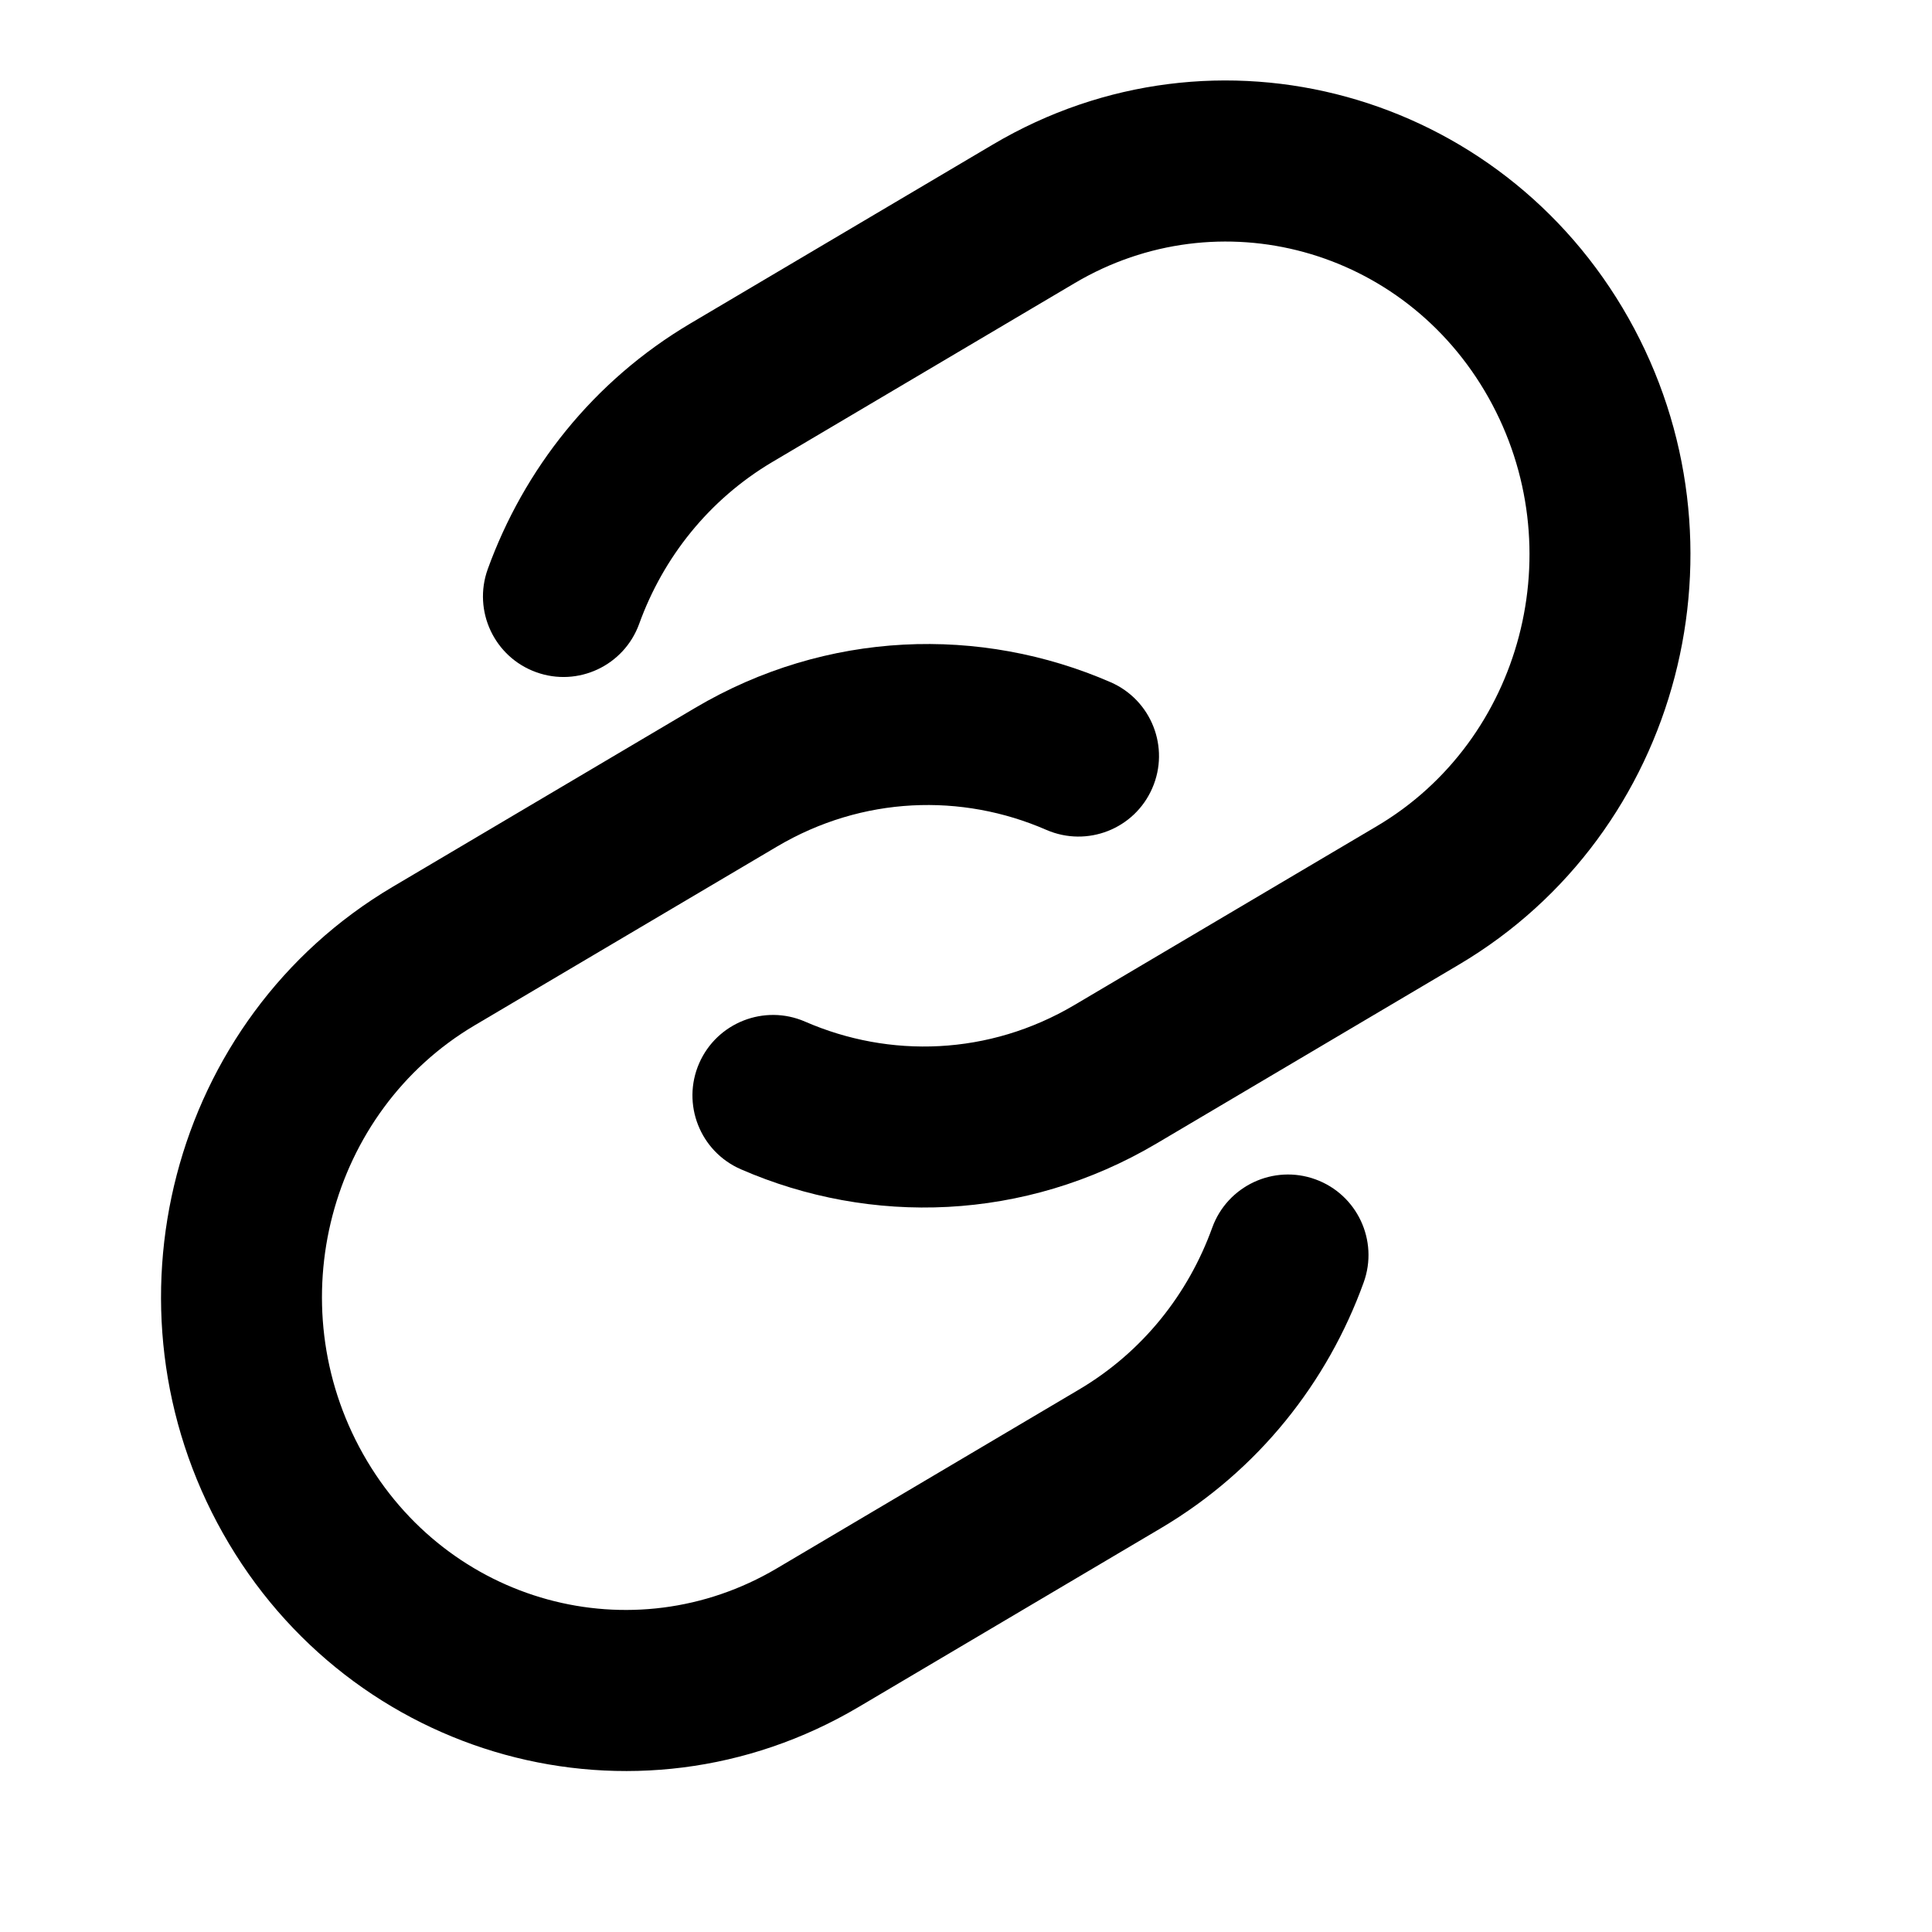
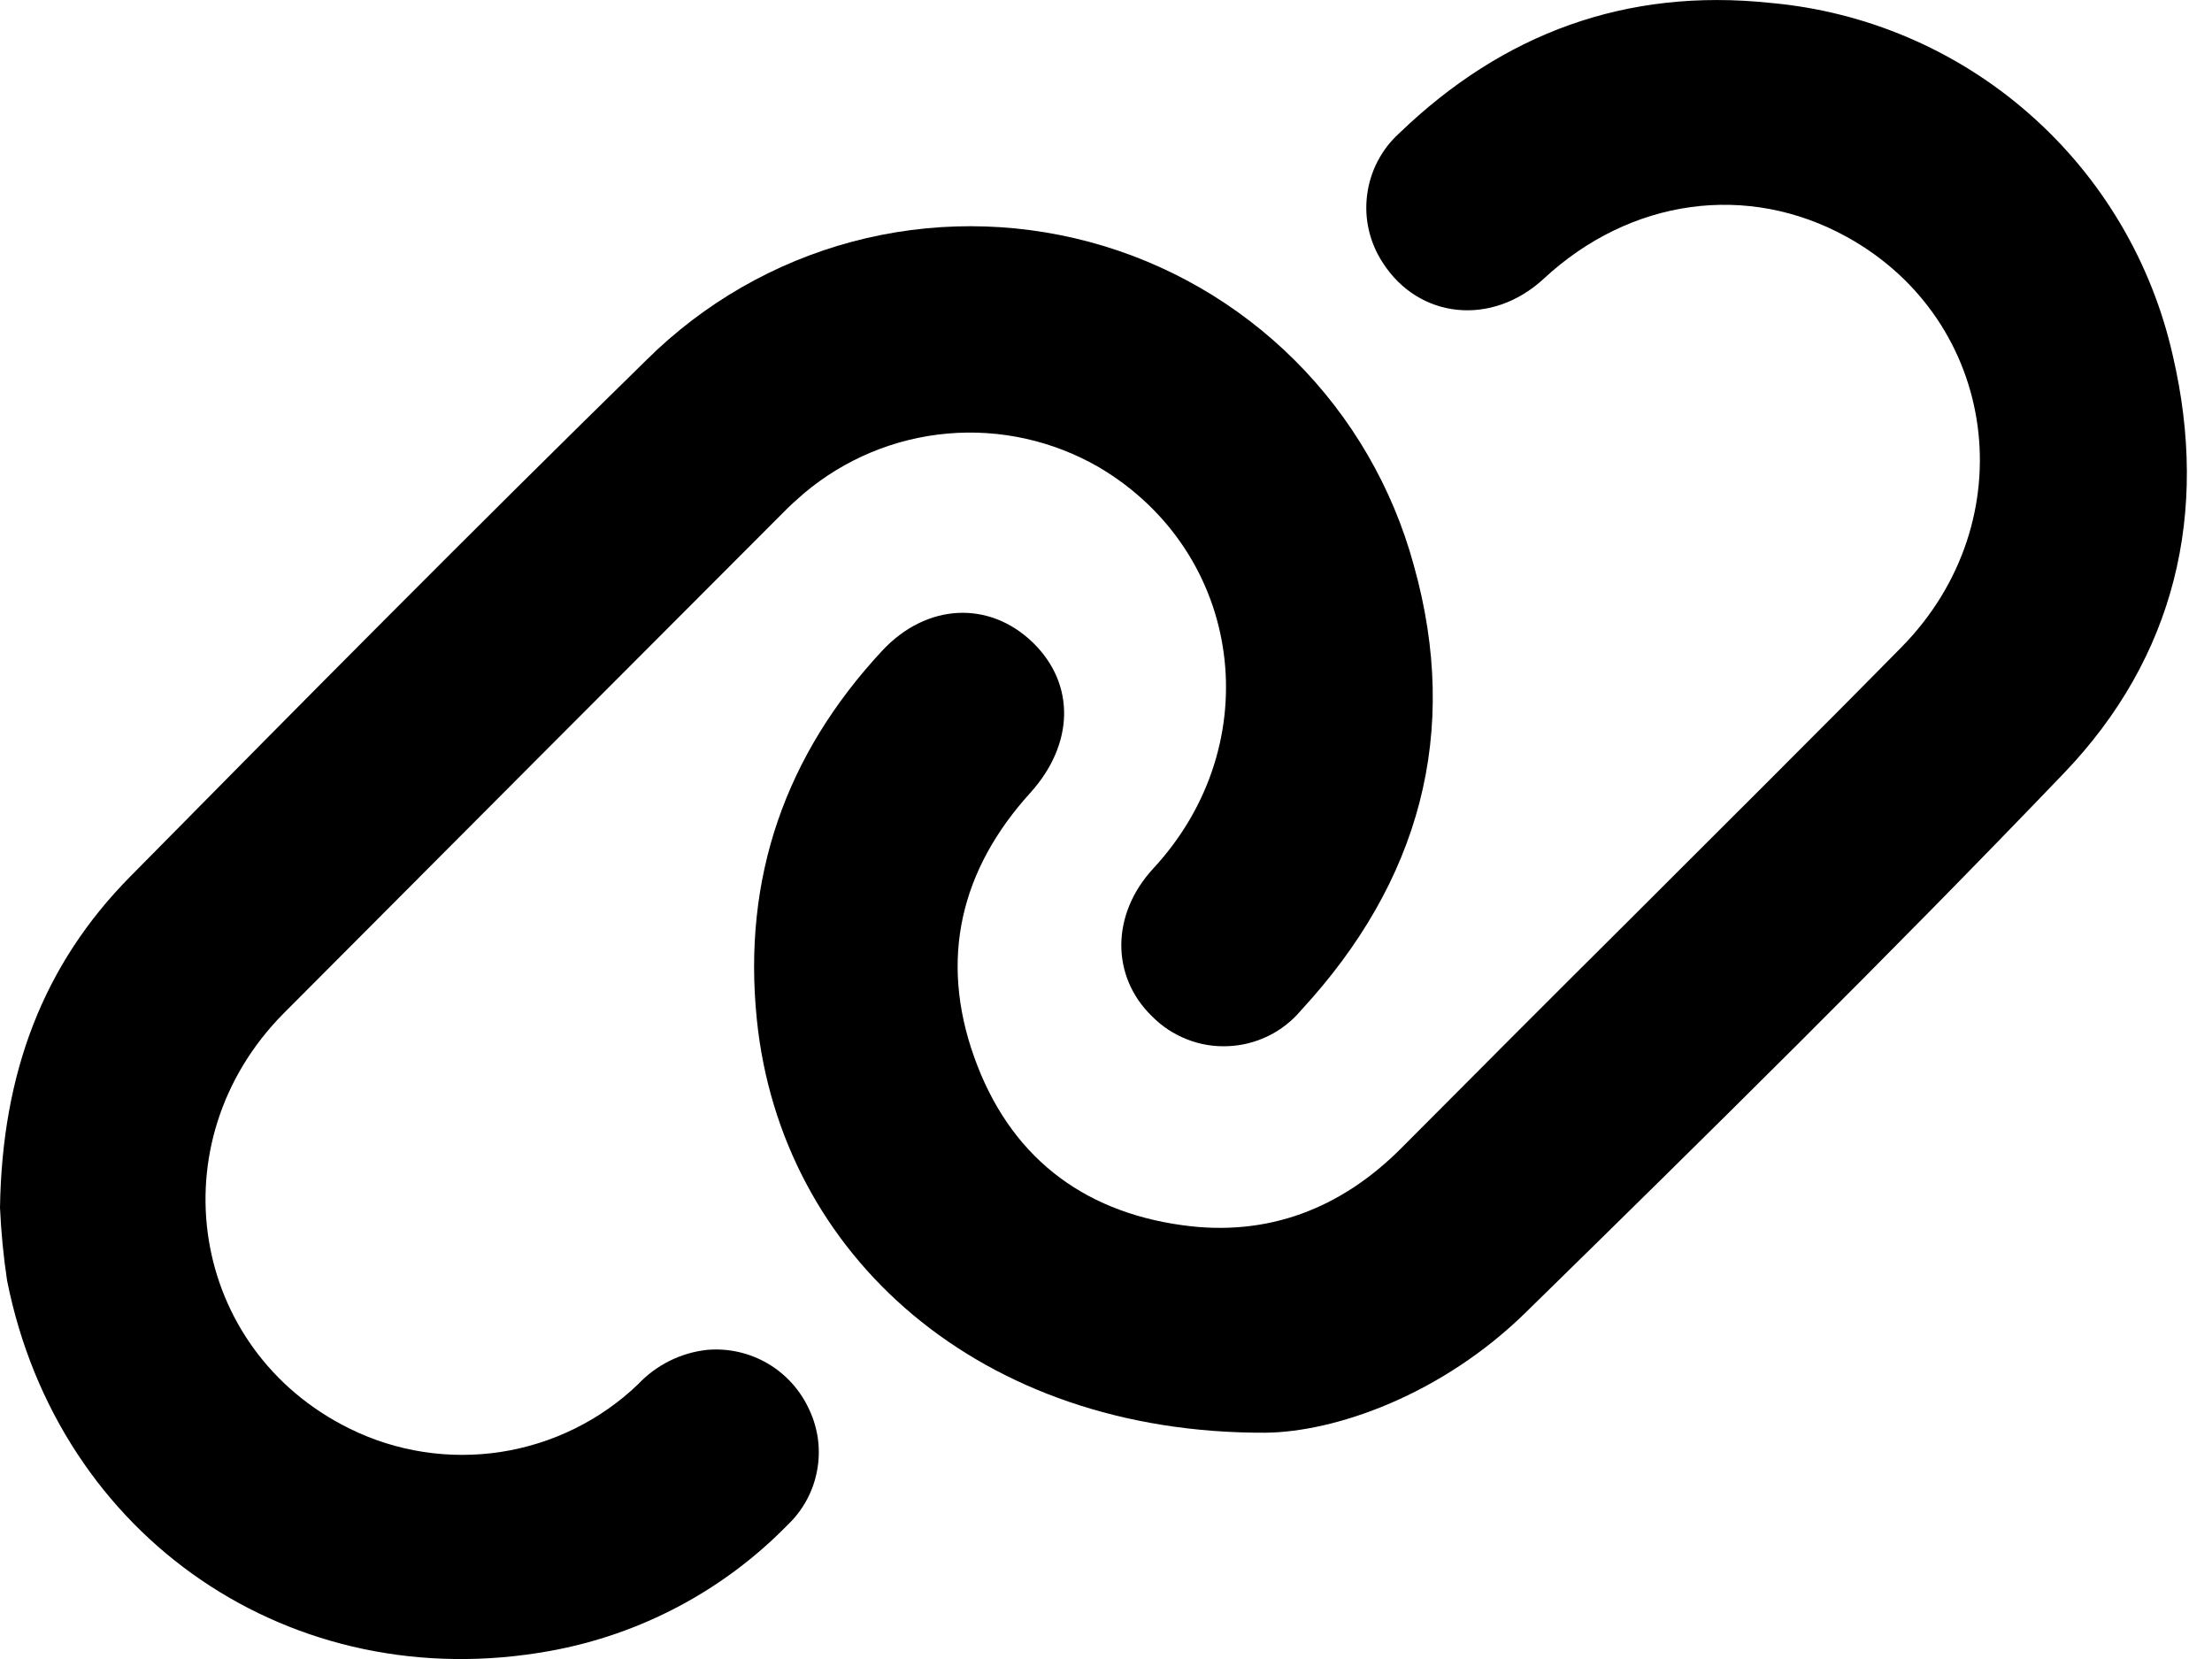
- <svg xmlns="http://www.w3.org/2000/svg" width="24" height="24" viewBox="0 0 24 24" fill="current">
-   <path d="M9.203 14.525C10.817 15.229 12.729 15.174 14.367 14.205L18.123 11.983C20.882 10.351 21.81 6.756 20.231 3.954C18.644 1.138 15.108 0.154 12.334 1.795L8.578 4.017C7.366 4.734 6.507 5.832 6.059 7.07C5.872 7.589 6.14 8.162 6.66 8.35C7.179 8.538 7.752 8.269 7.94 7.75C8.238 6.926 8.805 6.207 9.596 5.738L13.352 3.516C15.141 2.458 17.441 3.076 18.489 4.936C19.544 6.81 18.909 9.195 17.105 10.262L13.348 12.484C12.286 13.113 11.051 13.149 10.001 12.691C9.495 12.471 8.906 12.703 8.685 13.209C8.465 13.715 8.696 14.304 9.203 14.525Z" fill="current" />
-   <path d="M13.797 8.475C12.182 7.772 10.27 7.826 8.633 8.795L4.877 11.017C2.117 12.65 1.19 16.244 2.769 19.046C4.355 21.862 7.891 22.846 10.666 21.205L14.422 18.983C15.634 18.266 16.493 17.168 16.94 15.931C17.128 15.411 16.859 14.838 16.34 14.65C15.821 14.462 15.247 14.731 15.059 15.25C14.761 16.075 14.195 16.794 13.403 17.262L9.648 19.484C7.858 20.542 5.559 19.924 4.511 18.064C3.455 16.191 4.091 13.806 5.895 12.738L9.651 10.517C10.714 9.888 11.948 9.851 12.998 10.309C13.505 10.529 14.094 10.298 14.314 9.791C14.535 9.285 14.303 8.696 13.797 8.475Z" fill="current" />
+ <svg xmlns="http://www.w3.org/2000/svg" width="20" height="15" viewBox="0 0 20 15" fill="current">
+   <path d="M0 10.919C0.019 9.699 0.391 8.721 1.178 7.925C2.724 6.358 4.273 4.793 5.847 3.253C6.363 2.741 7.004 2.372 7.706 2.185C8.408 1.998 9.147 1.999 9.849 2.187C10.551 2.375 11.191 2.744 11.706 3.257C12.221 3.77 12.592 4.41 12.783 5.111C13.209 6.628 12.832 7.978 11.765 9.133C11.684 9.23 11.583 9.31 11.469 9.366C11.355 9.422 11.231 9.454 11.104 9.459C10.977 9.465 10.85 9.444 10.732 9.397C10.614 9.351 10.507 9.281 10.417 9.19C10.042 8.827 10.046 8.265 10.427 7.853C11.475 6.722 11.242 4.997 9.937 4.225C9.522 3.985 9.044 3.878 8.567 3.92C8.09 3.962 7.638 4.15 7.271 4.459C7.206 4.515 7.142 4.572 7.08 4.636C5.573 6.145 4.068 7.653 2.566 9.161C1.411 10.325 1.712 12.201 3.159 12.916C3.583 13.126 4.06 13.199 4.527 13.128C4.994 13.056 5.428 12.843 5.769 12.516C5.934 12.341 6.155 12.231 6.393 12.205C6.585 12.188 6.777 12.232 6.943 12.329C7.109 12.427 7.24 12.574 7.319 12.75C7.399 12.922 7.423 13.114 7.387 13.3C7.352 13.486 7.259 13.657 7.122 13.787C6.542 14.381 5.791 14.779 4.974 14.927C2.639 15.35 0.528 13.908 0.064 11.578C0.031 11.36 0.01 11.14 0 10.919Z" fill="current" />
+   <path d="M11.441 12.954C8.858 12.964 7.06 11.348 6.843 9.218C6.712 7.934 7.102 6.825 7.974 5.886C8.377 5.452 8.944 5.428 9.338 5.809C9.731 6.191 9.707 6.735 9.316 7.168C8.684 7.864 8.492 8.671 8.808 9.557C9.123 10.442 9.772 10.952 10.692 11.078C11.461 11.185 12.127 10.929 12.676 10.375C13.364 9.683 14.053 8.993 14.744 8.306C15.561 7.488 16.382 6.675 17.193 5.851C18.315 4.71 18.07 2.899 16.698 2.142C15.801 1.647 14.742 1.793 13.959 2.519C13.491 2.953 12.828 2.886 12.501 2.373C12.383 2.192 12.333 1.976 12.361 1.762C12.388 1.548 12.491 1.35 12.65 1.206C13.589 0.3 14.706 -0.111 16.005 0.026C16.871 0.103 17.691 0.453 18.345 1.027C19 1.601 19.455 2.368 19.646 3.217C19.976 4.636 19.667 5.942 18.659 6.993C17.075 8.645 15.442 10.254 13.806 11.856C13.037 12.615 12.071 12.948 11.441 12.954Z" fill="current" />
</svg>
